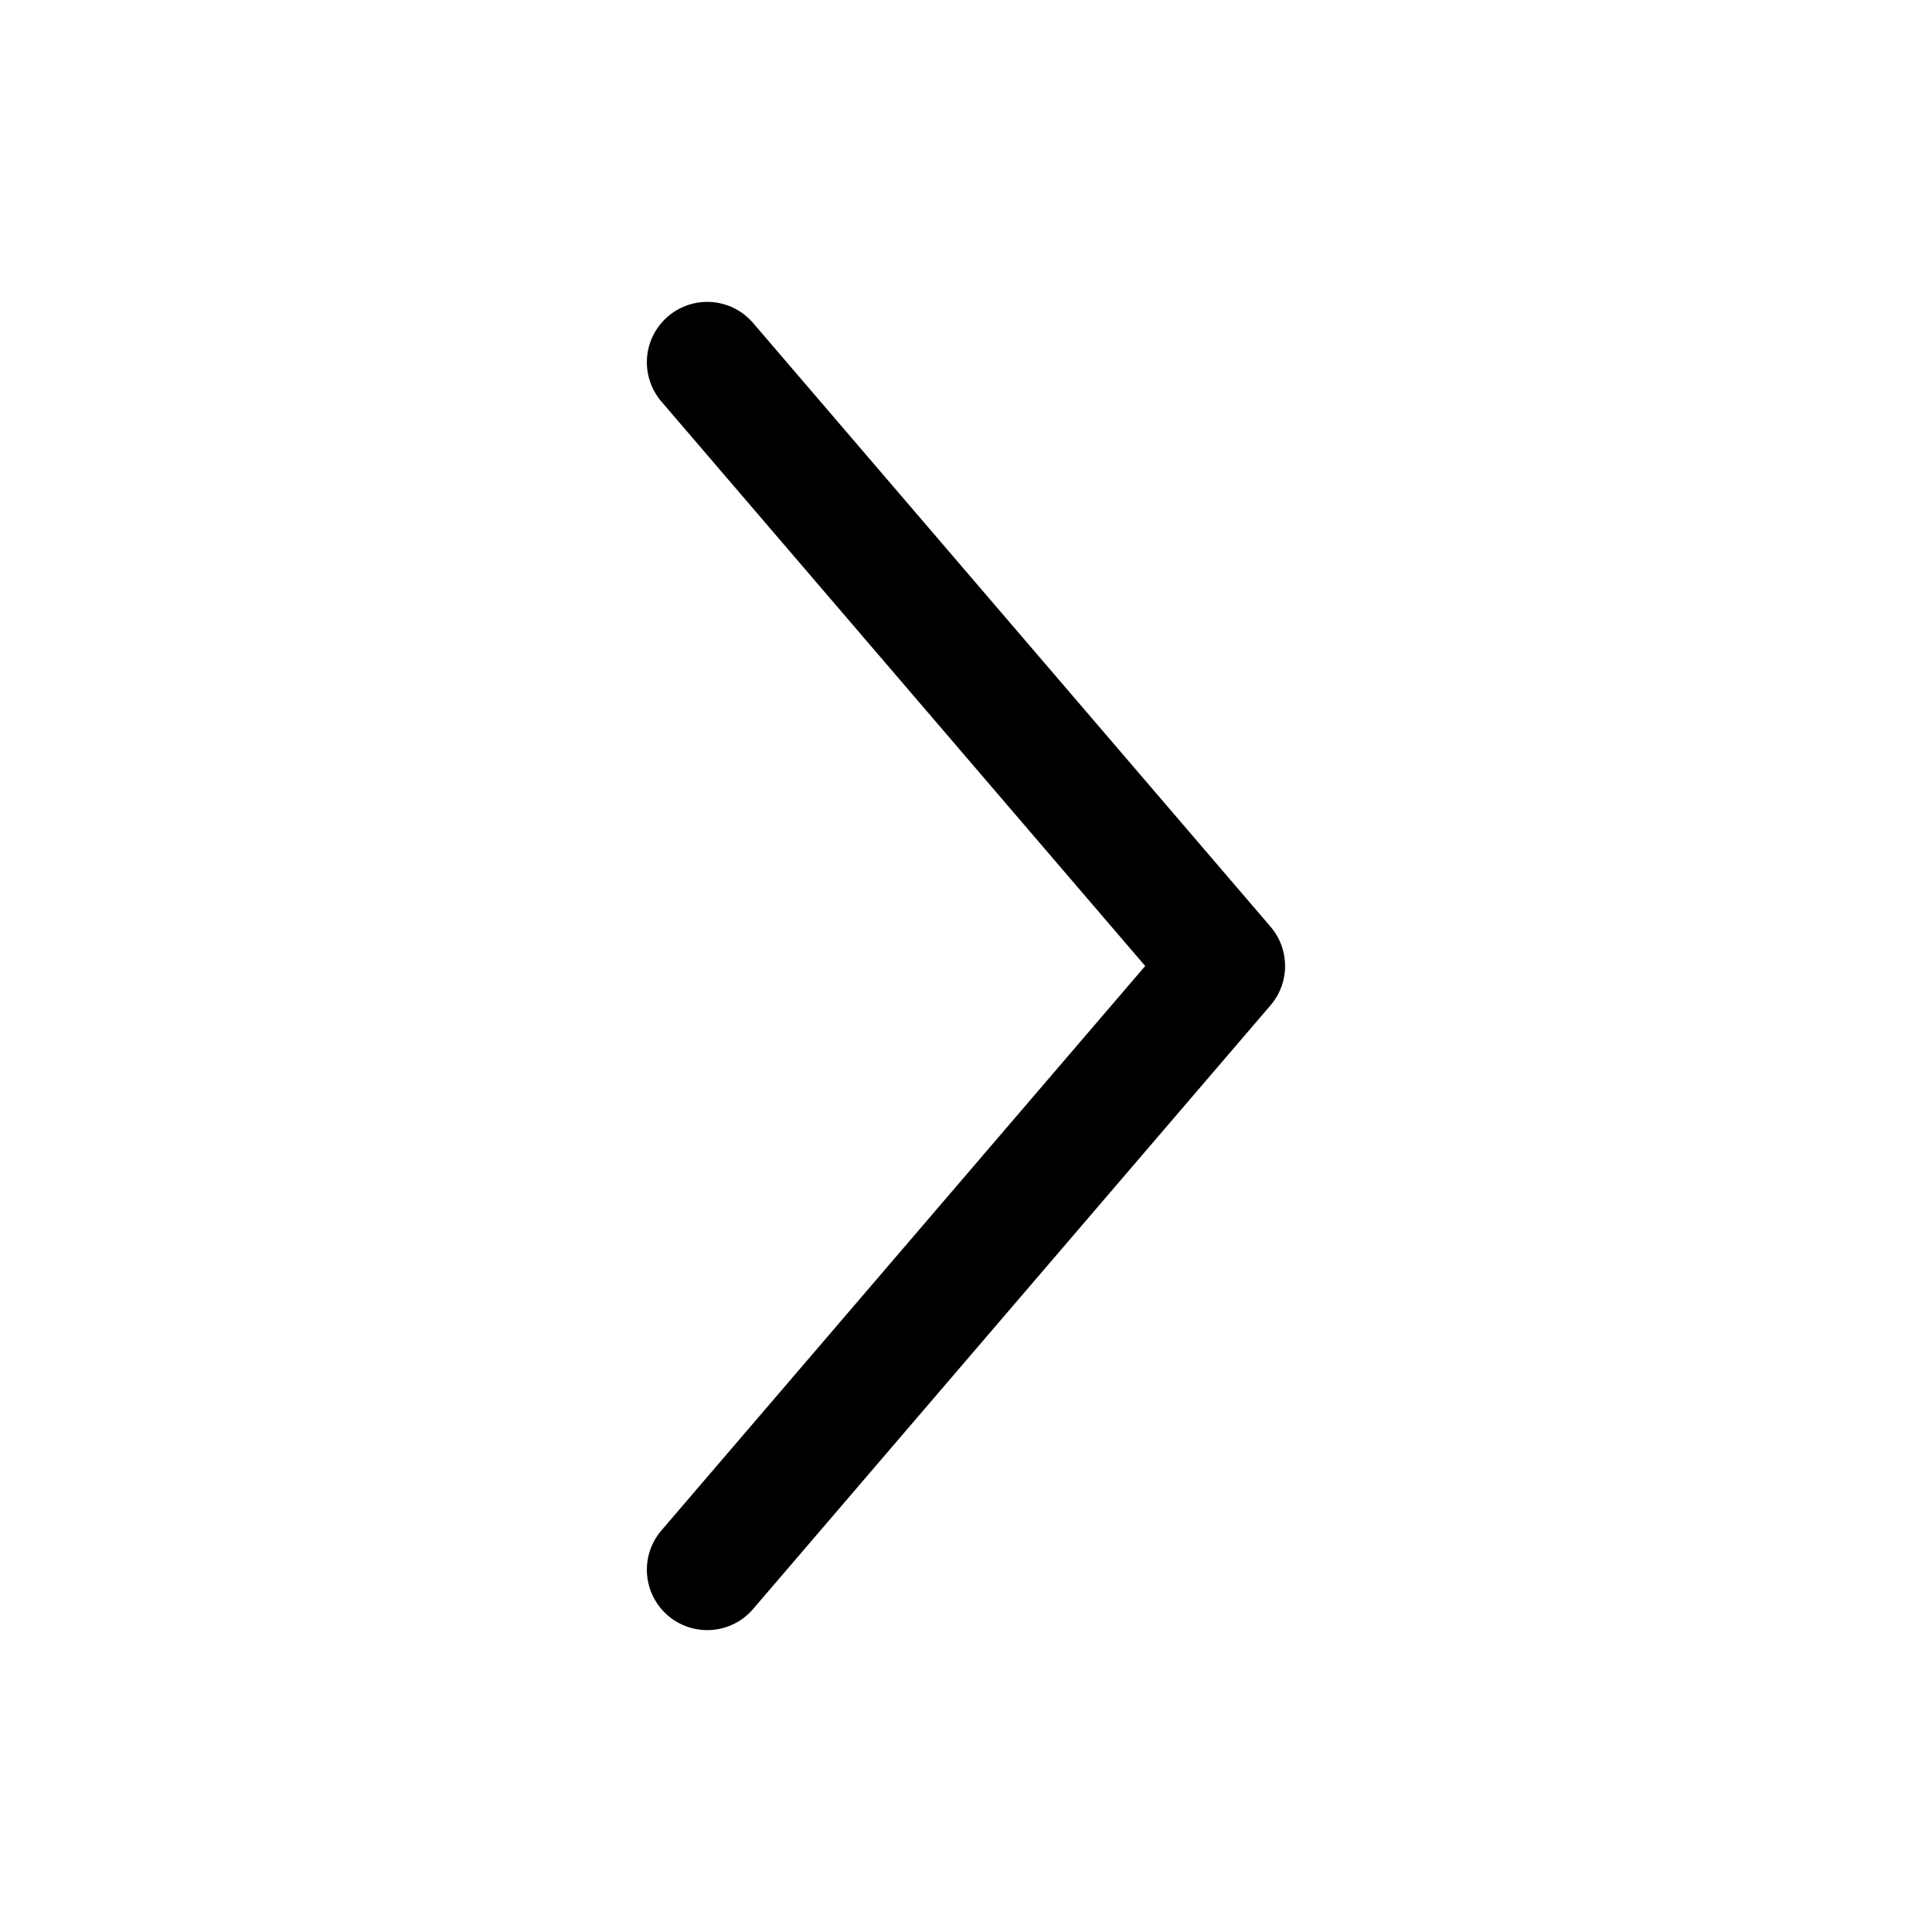
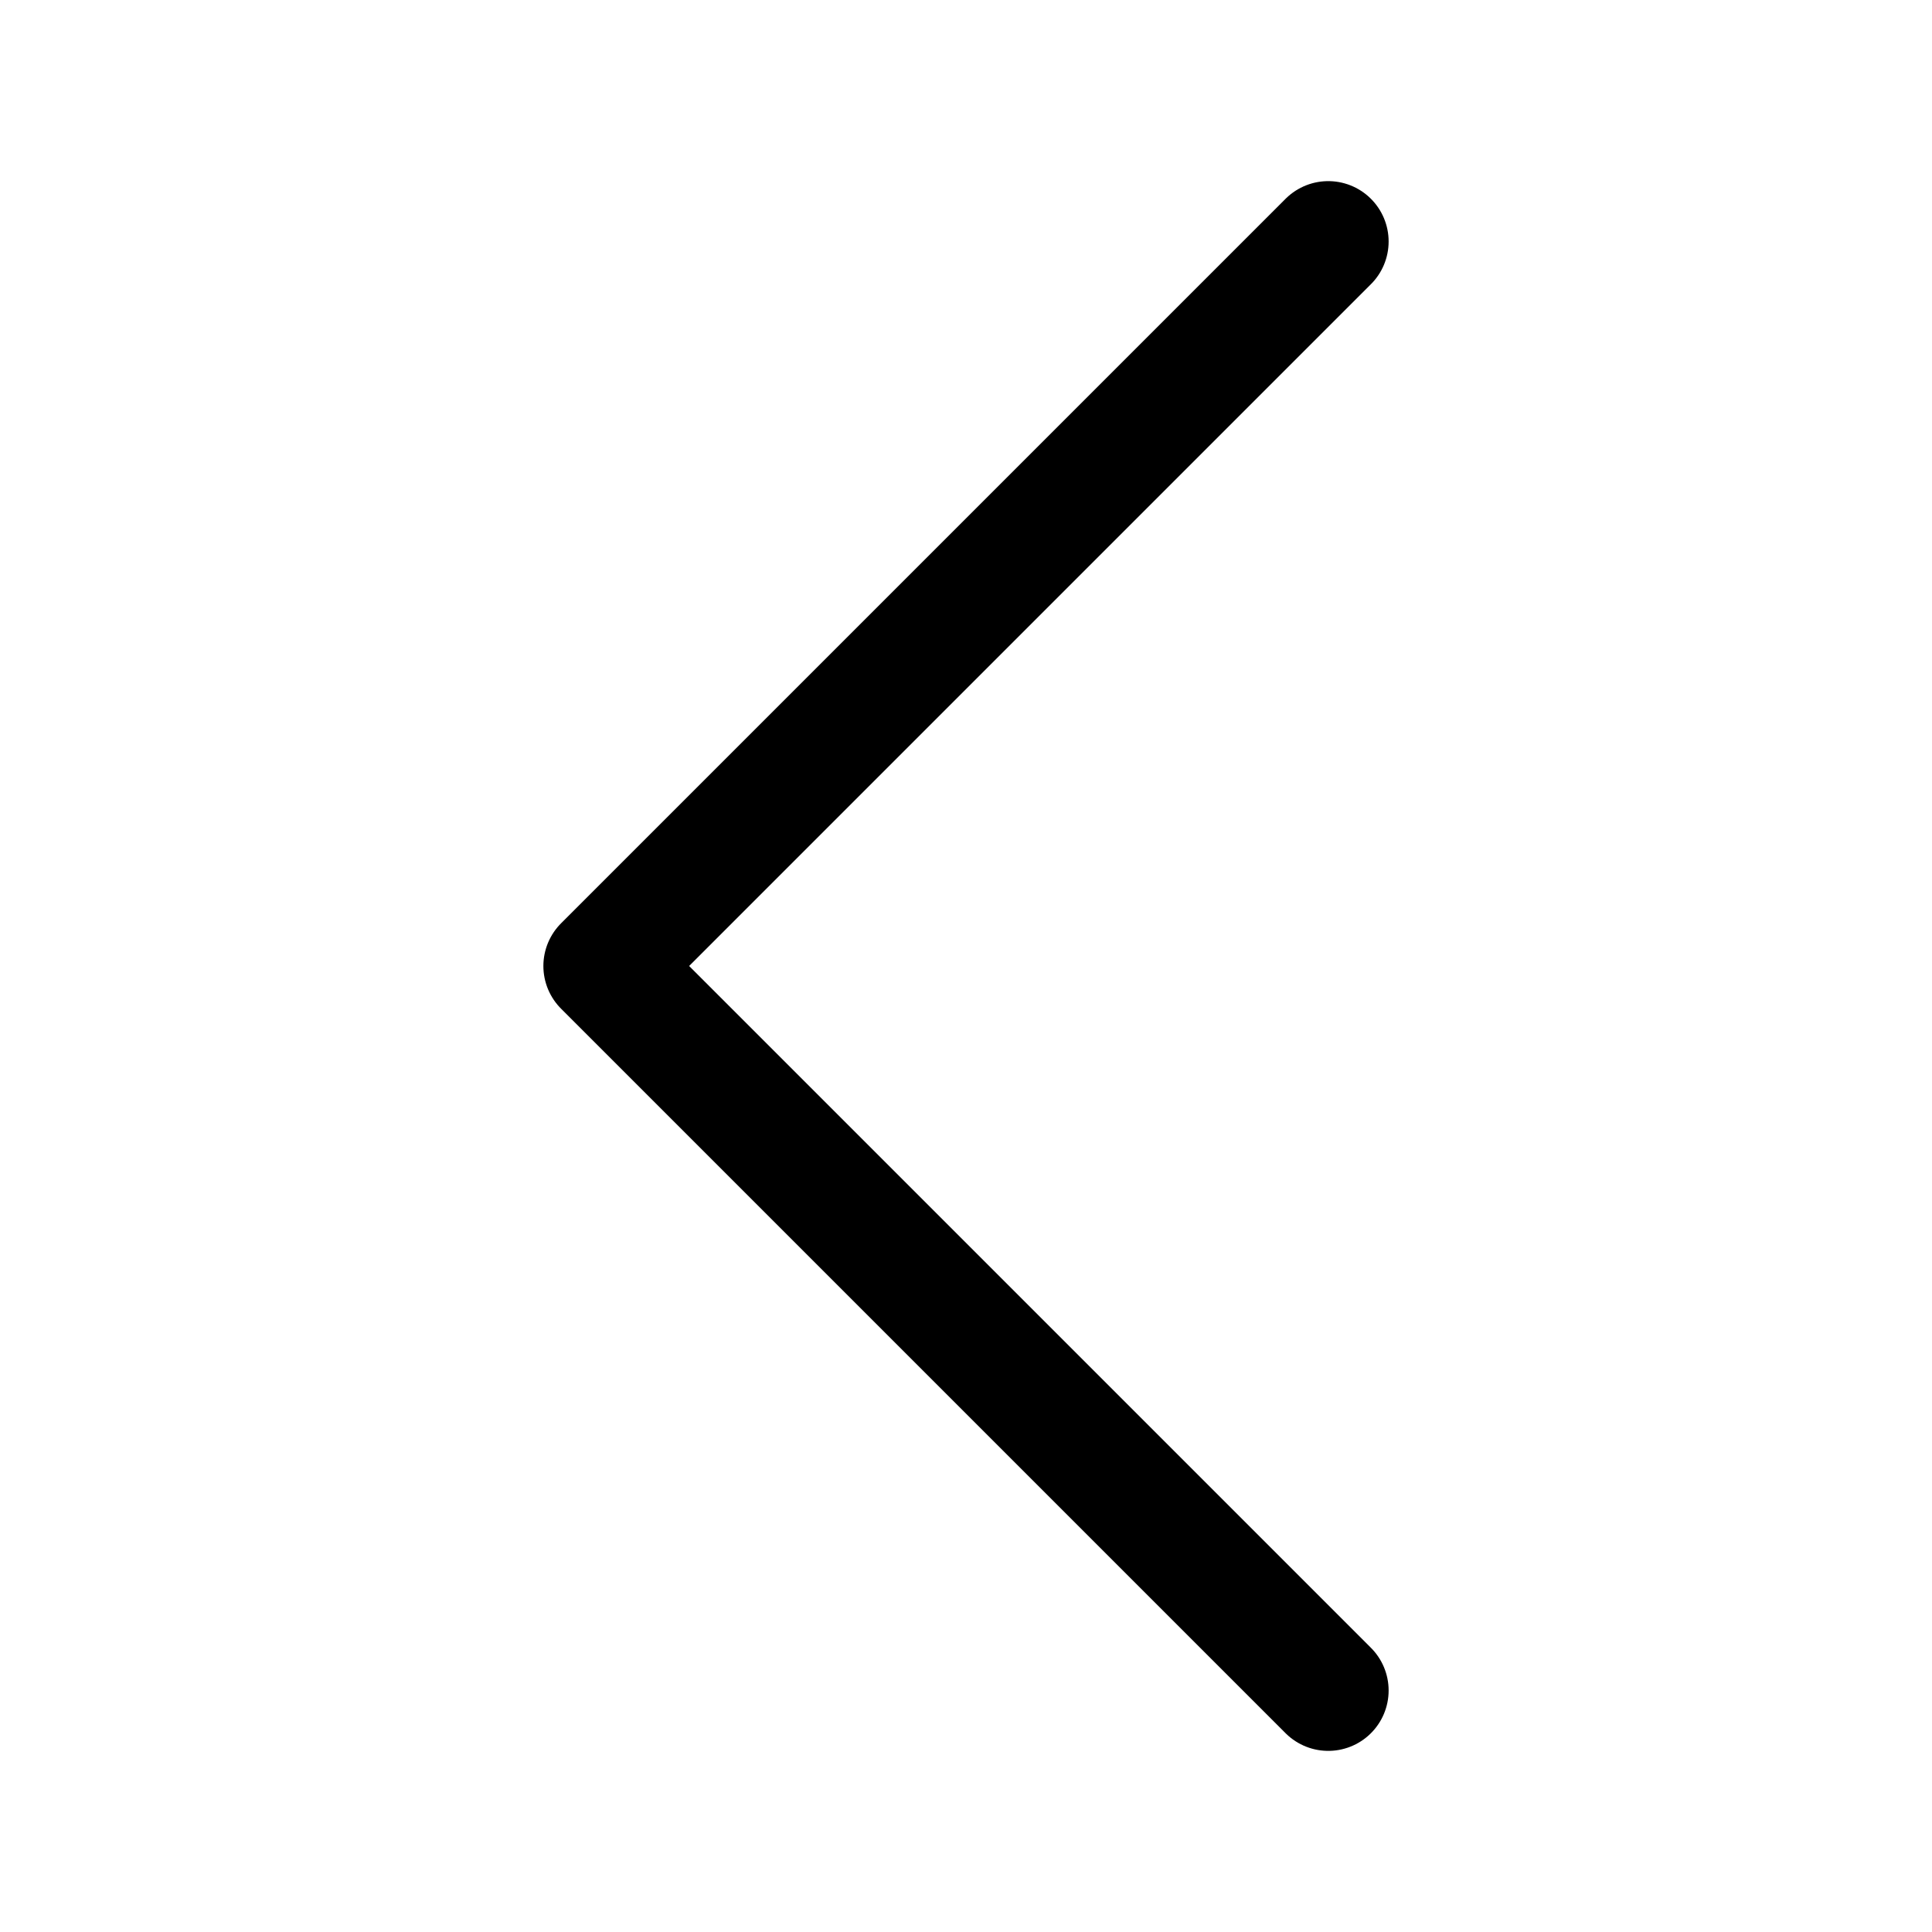
<svg xmlns="http://www.w3.org/2000/svg" width="32" height="32" viewBox="0 0 32 32">
  <g fill="none" fill-rule="evenodd" stroke-linecap="round" stroke-linejoin="round">
    <g stroke="#000" stroke-width="2">
      <g>
        <g>
          <g>
            <g>
              <g>
-                 <g>
-                   <path d="M0 0L8.571 10 0 20" transform="translate(-355 -158) translate(32 148) translate(323 10) translate(11.714 6)" />
-                 </g>
+                 <path d="M0 0L12 12 0 24" transform="translate(-32 -207) translate(0 84) translate(0 100) translate(32 23) translate(10 4) matrix(-1 0 0 1 12 0)" />
              </g>
            </g>
          </g>
        </g>
      </g>
    </g>
  </g>
</svg>
